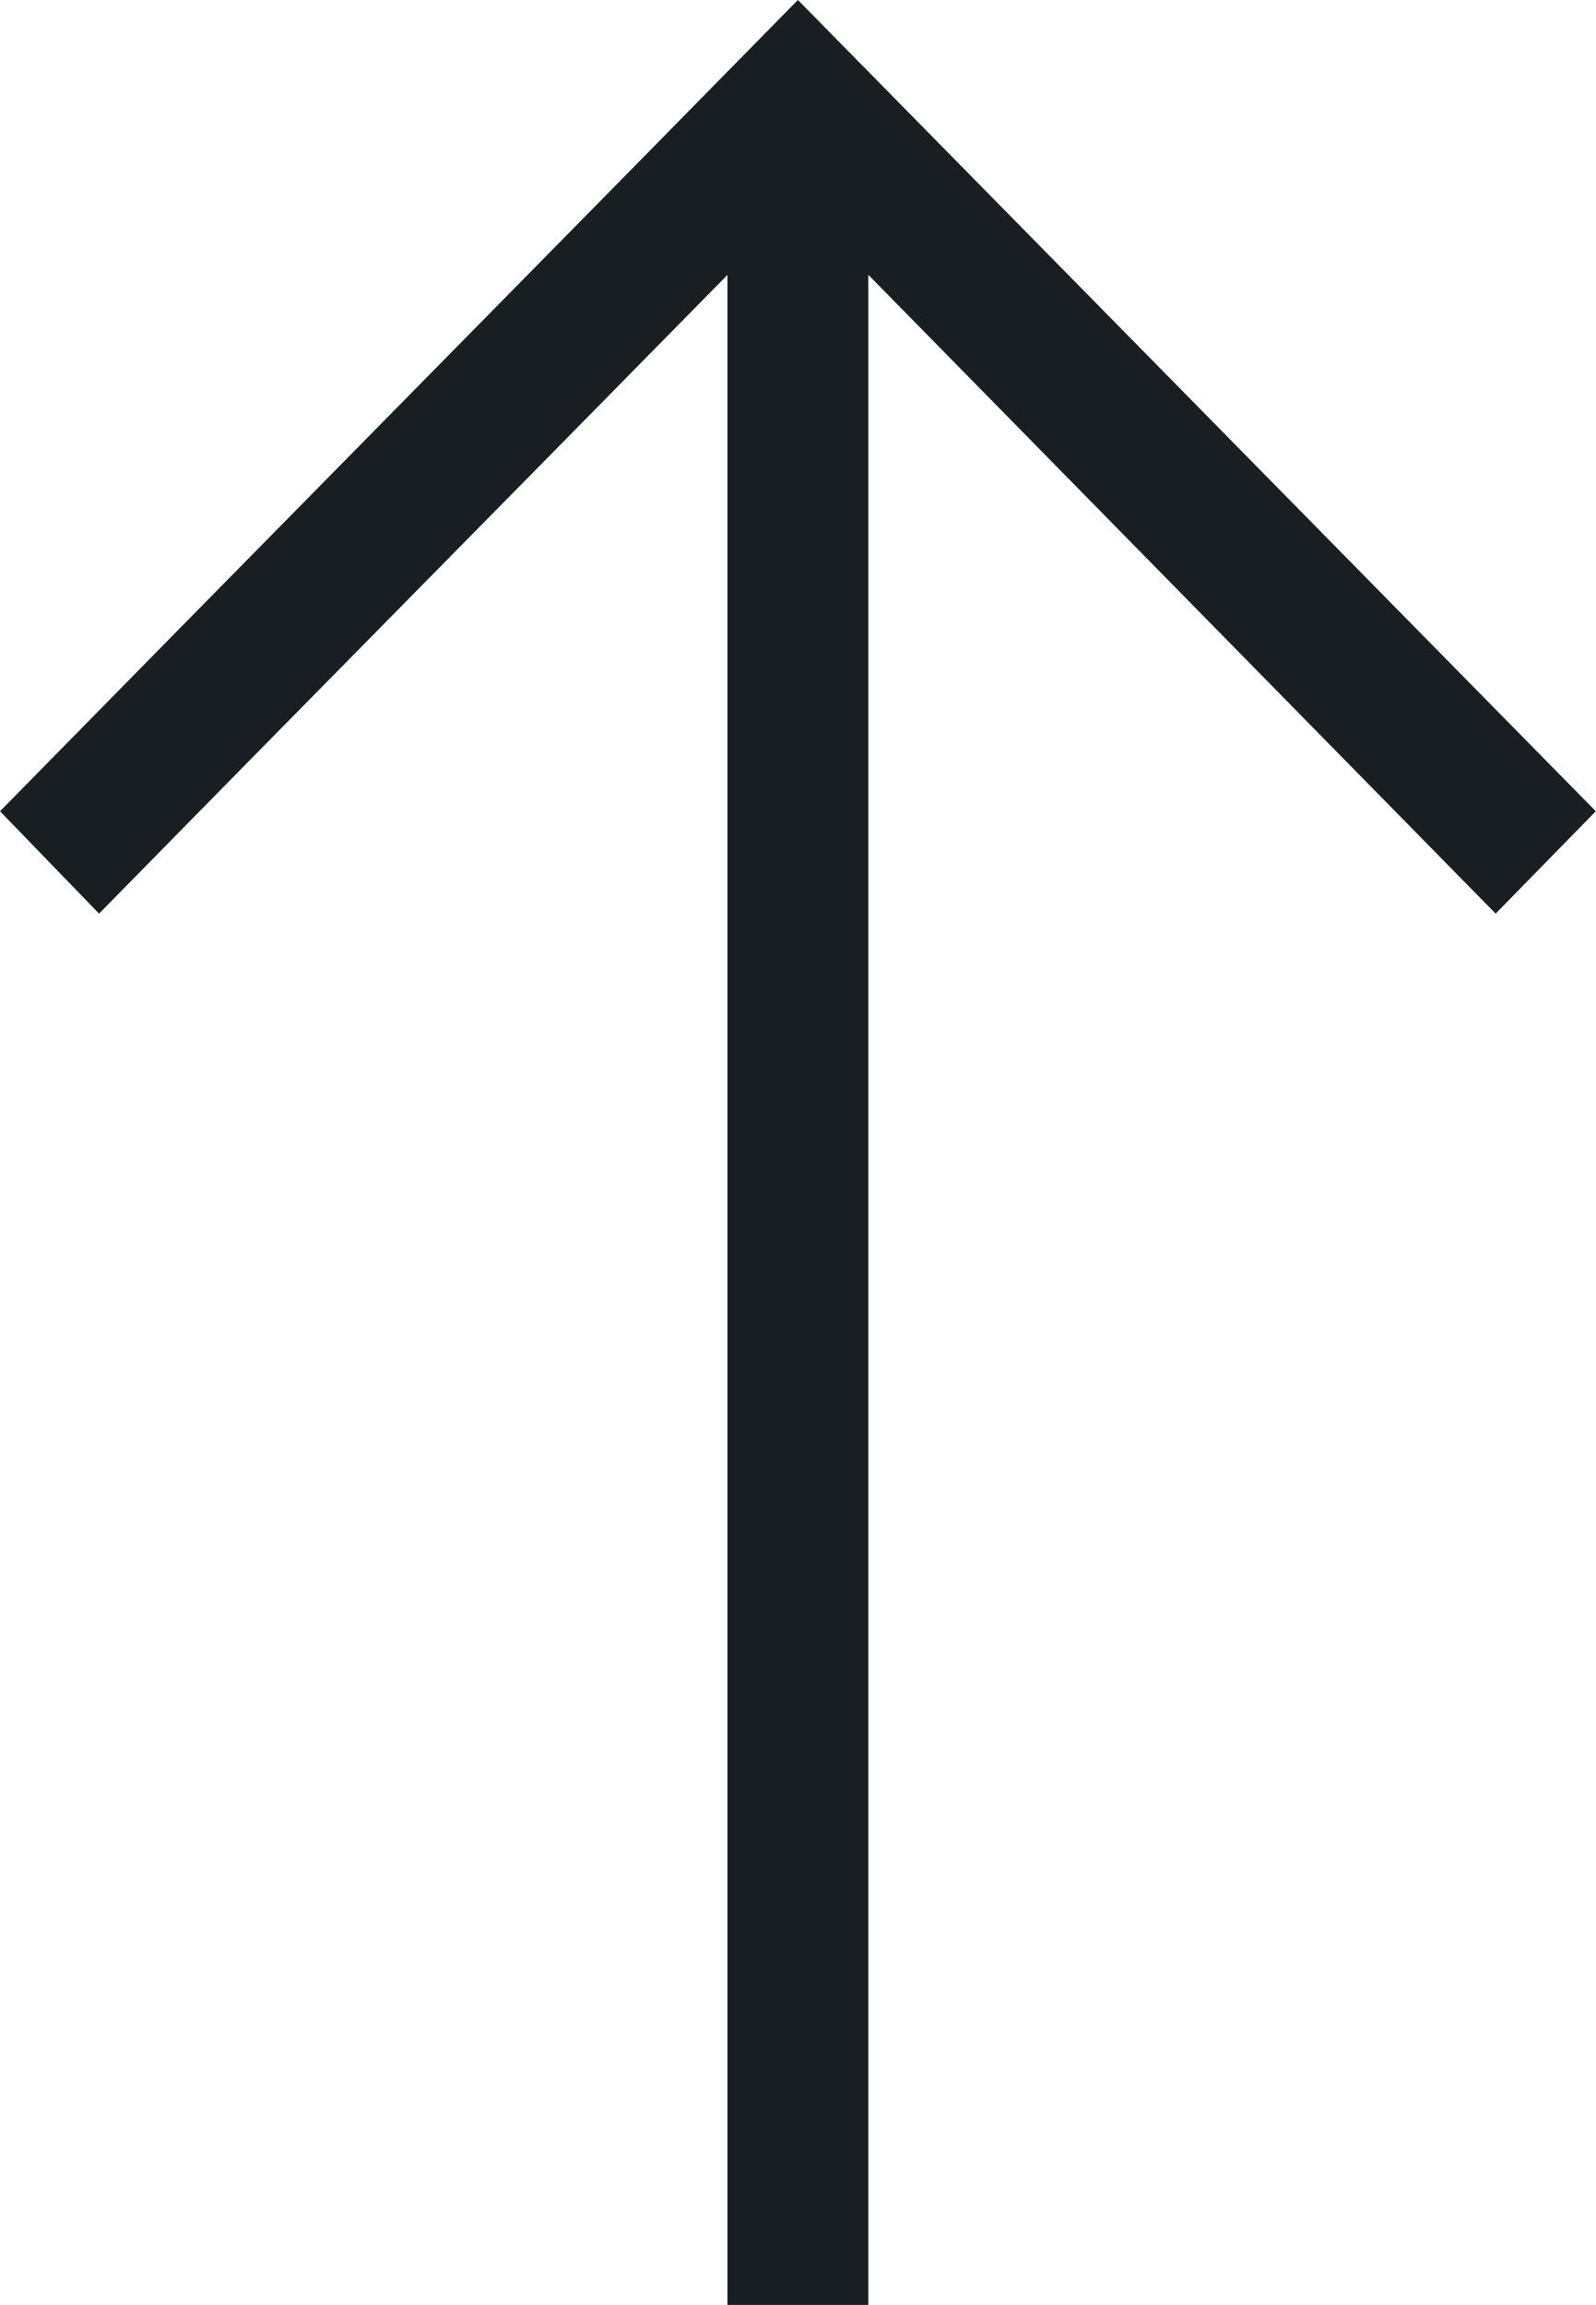
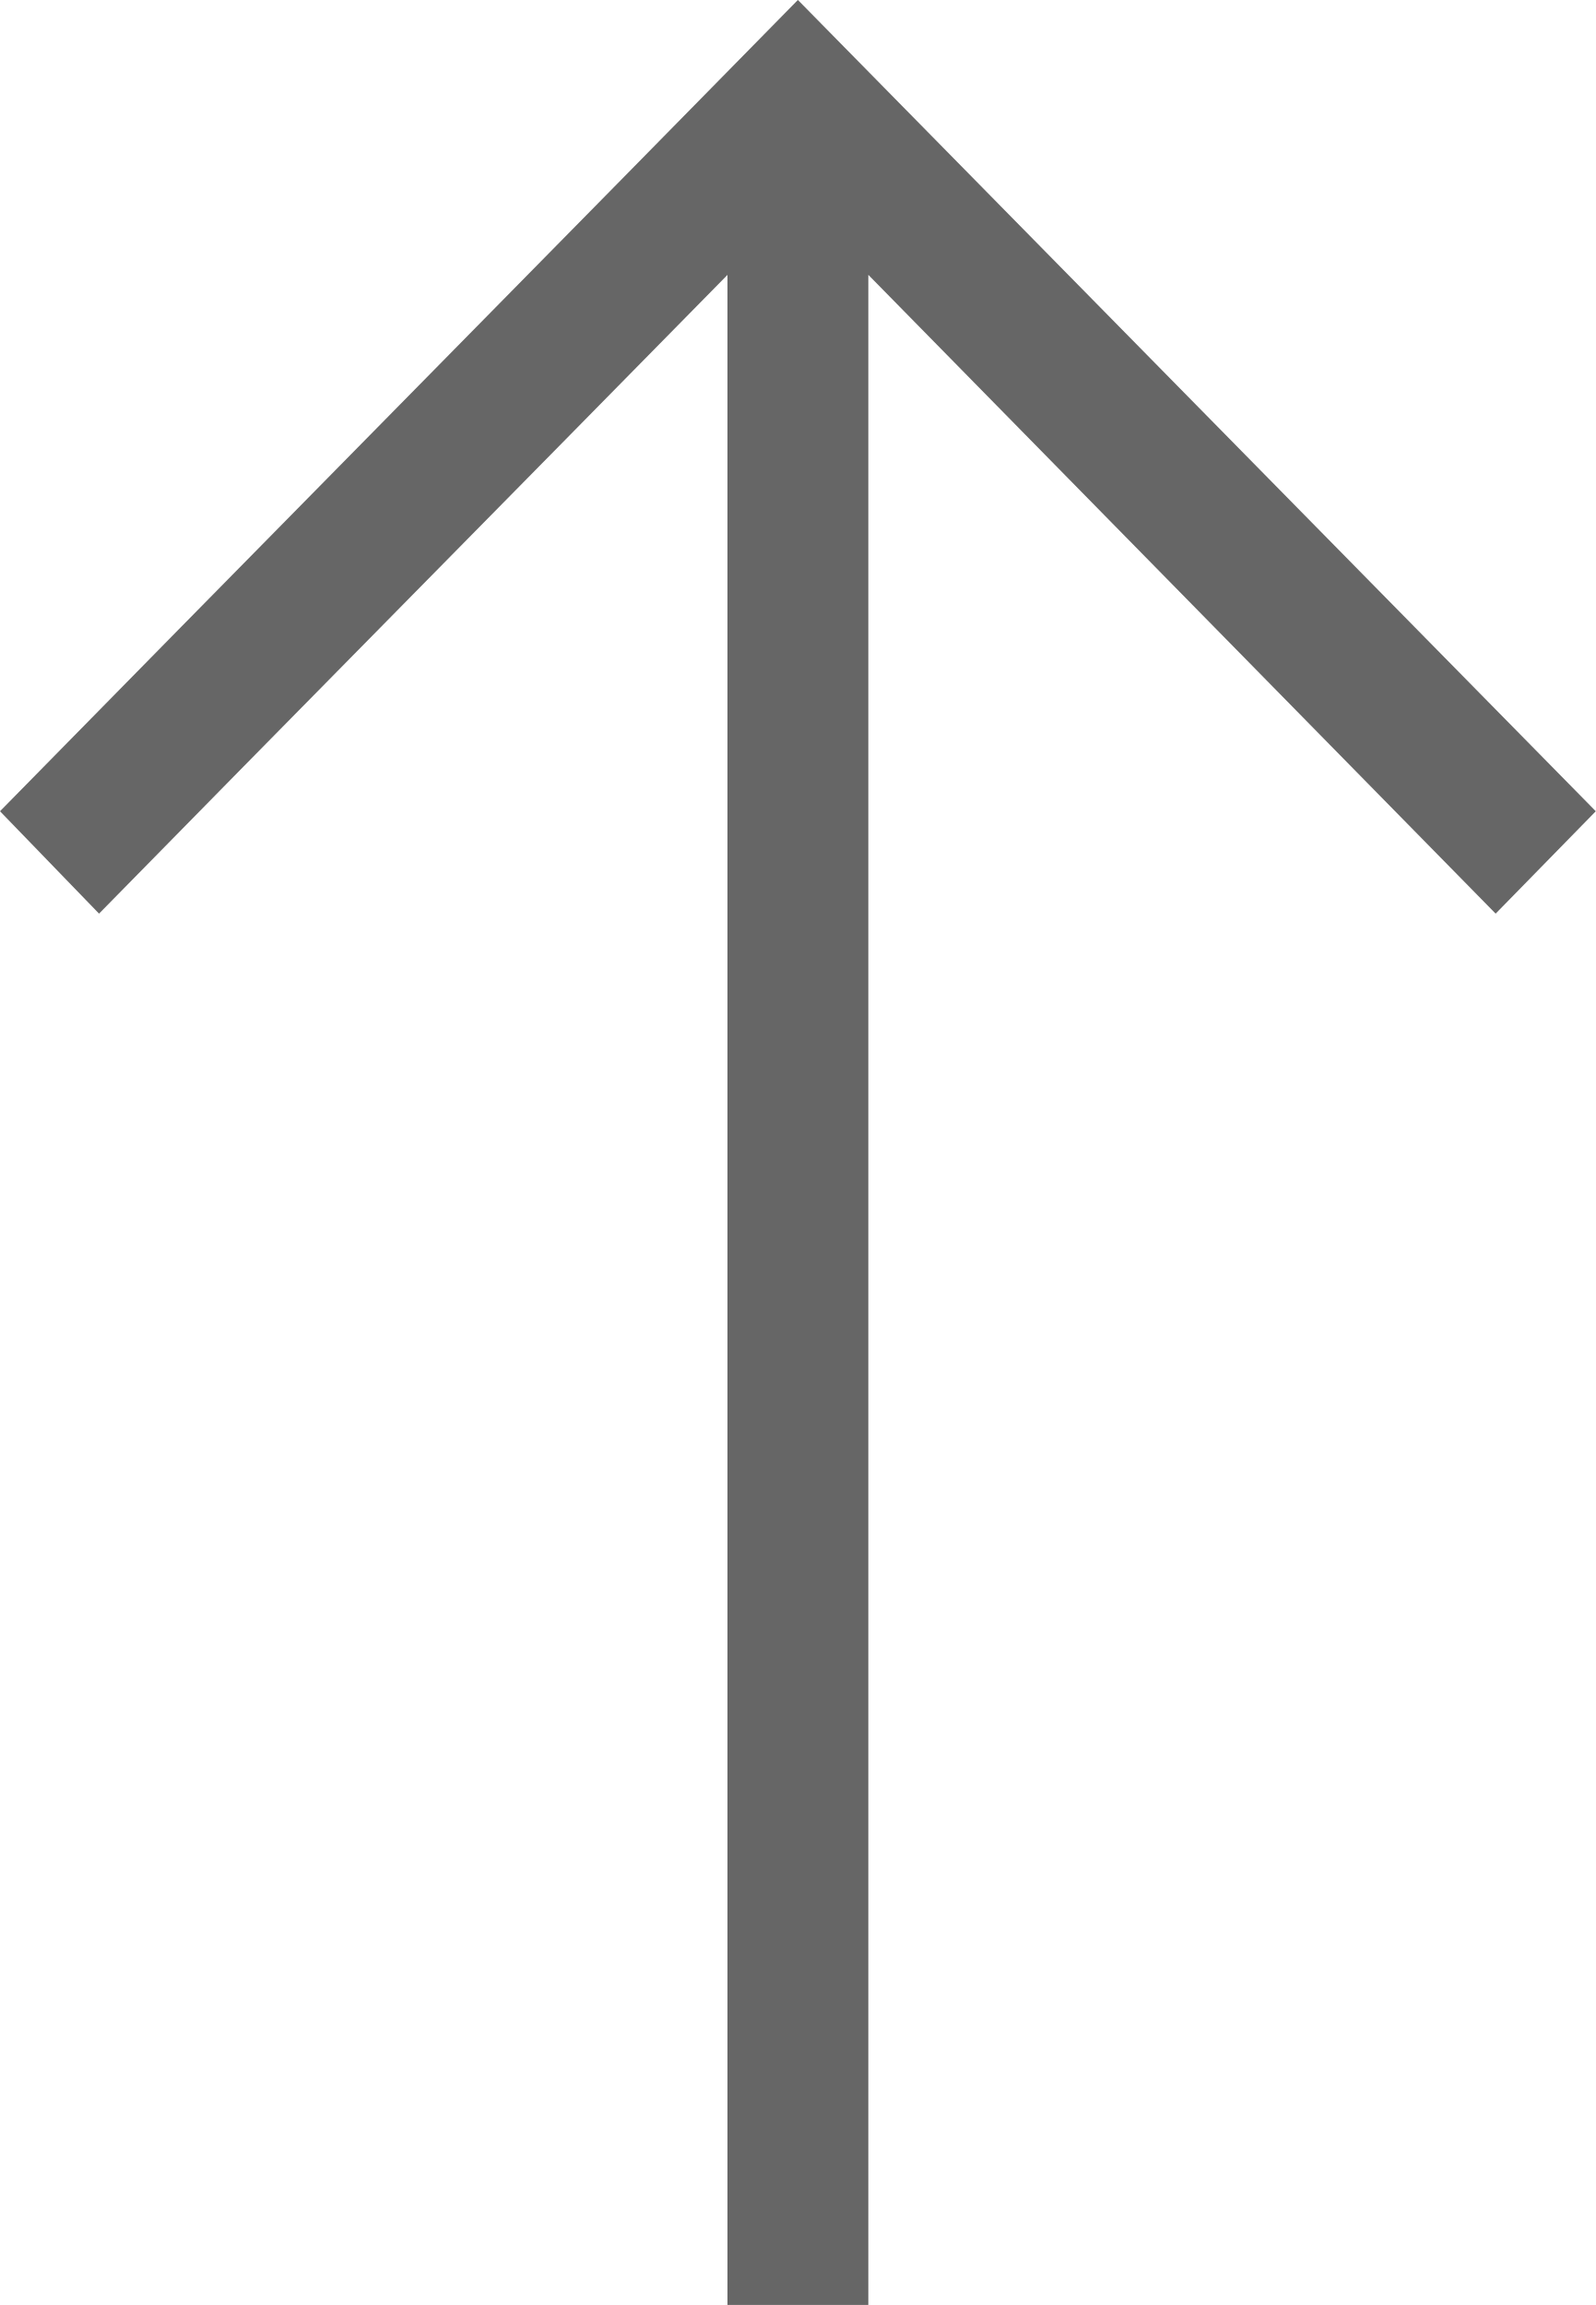
<svg xmlns="http://www.w3.org/2000/svg" width="45px" height="65px" viewBox="0 0 45 65" version="1.1">
-   <defs />
-   <g id="Page-1" stroke="none" stroke-width="1" fill="none" fill-rule="evenodd">
-     <path d="M45,22.877 L22.5,-0.001 C16.872,5.737 5.628,17.139 0,22.877 L2.793,25.764 C7.854,20.602 14.598,13.774 20.514,7.752 L20.514,64.999 L24.486,64.999 L24.486,7.75 L42.176,25.764 L45,22.877 Z" id="Fill-1" fill="#191E22" />
+   <g id="Page-1" stroke="none" stroke-width="1" fill="#666666" fill-rule="evenodd">
+     <path d="M45,22.877 L22.5,-0.001 C16.872,5.737 5.628,17.139 0,22.877 L2.793,25.764 C7.854,20.602 14.598,13.774 20.514,7.752 L20.514,64.999 L24.486,64.999 L24.486,7.75 L42.176,25.764 L45,22.877 Z" id="Fill-1" fill="#666666" />
  </g>
</svg>
